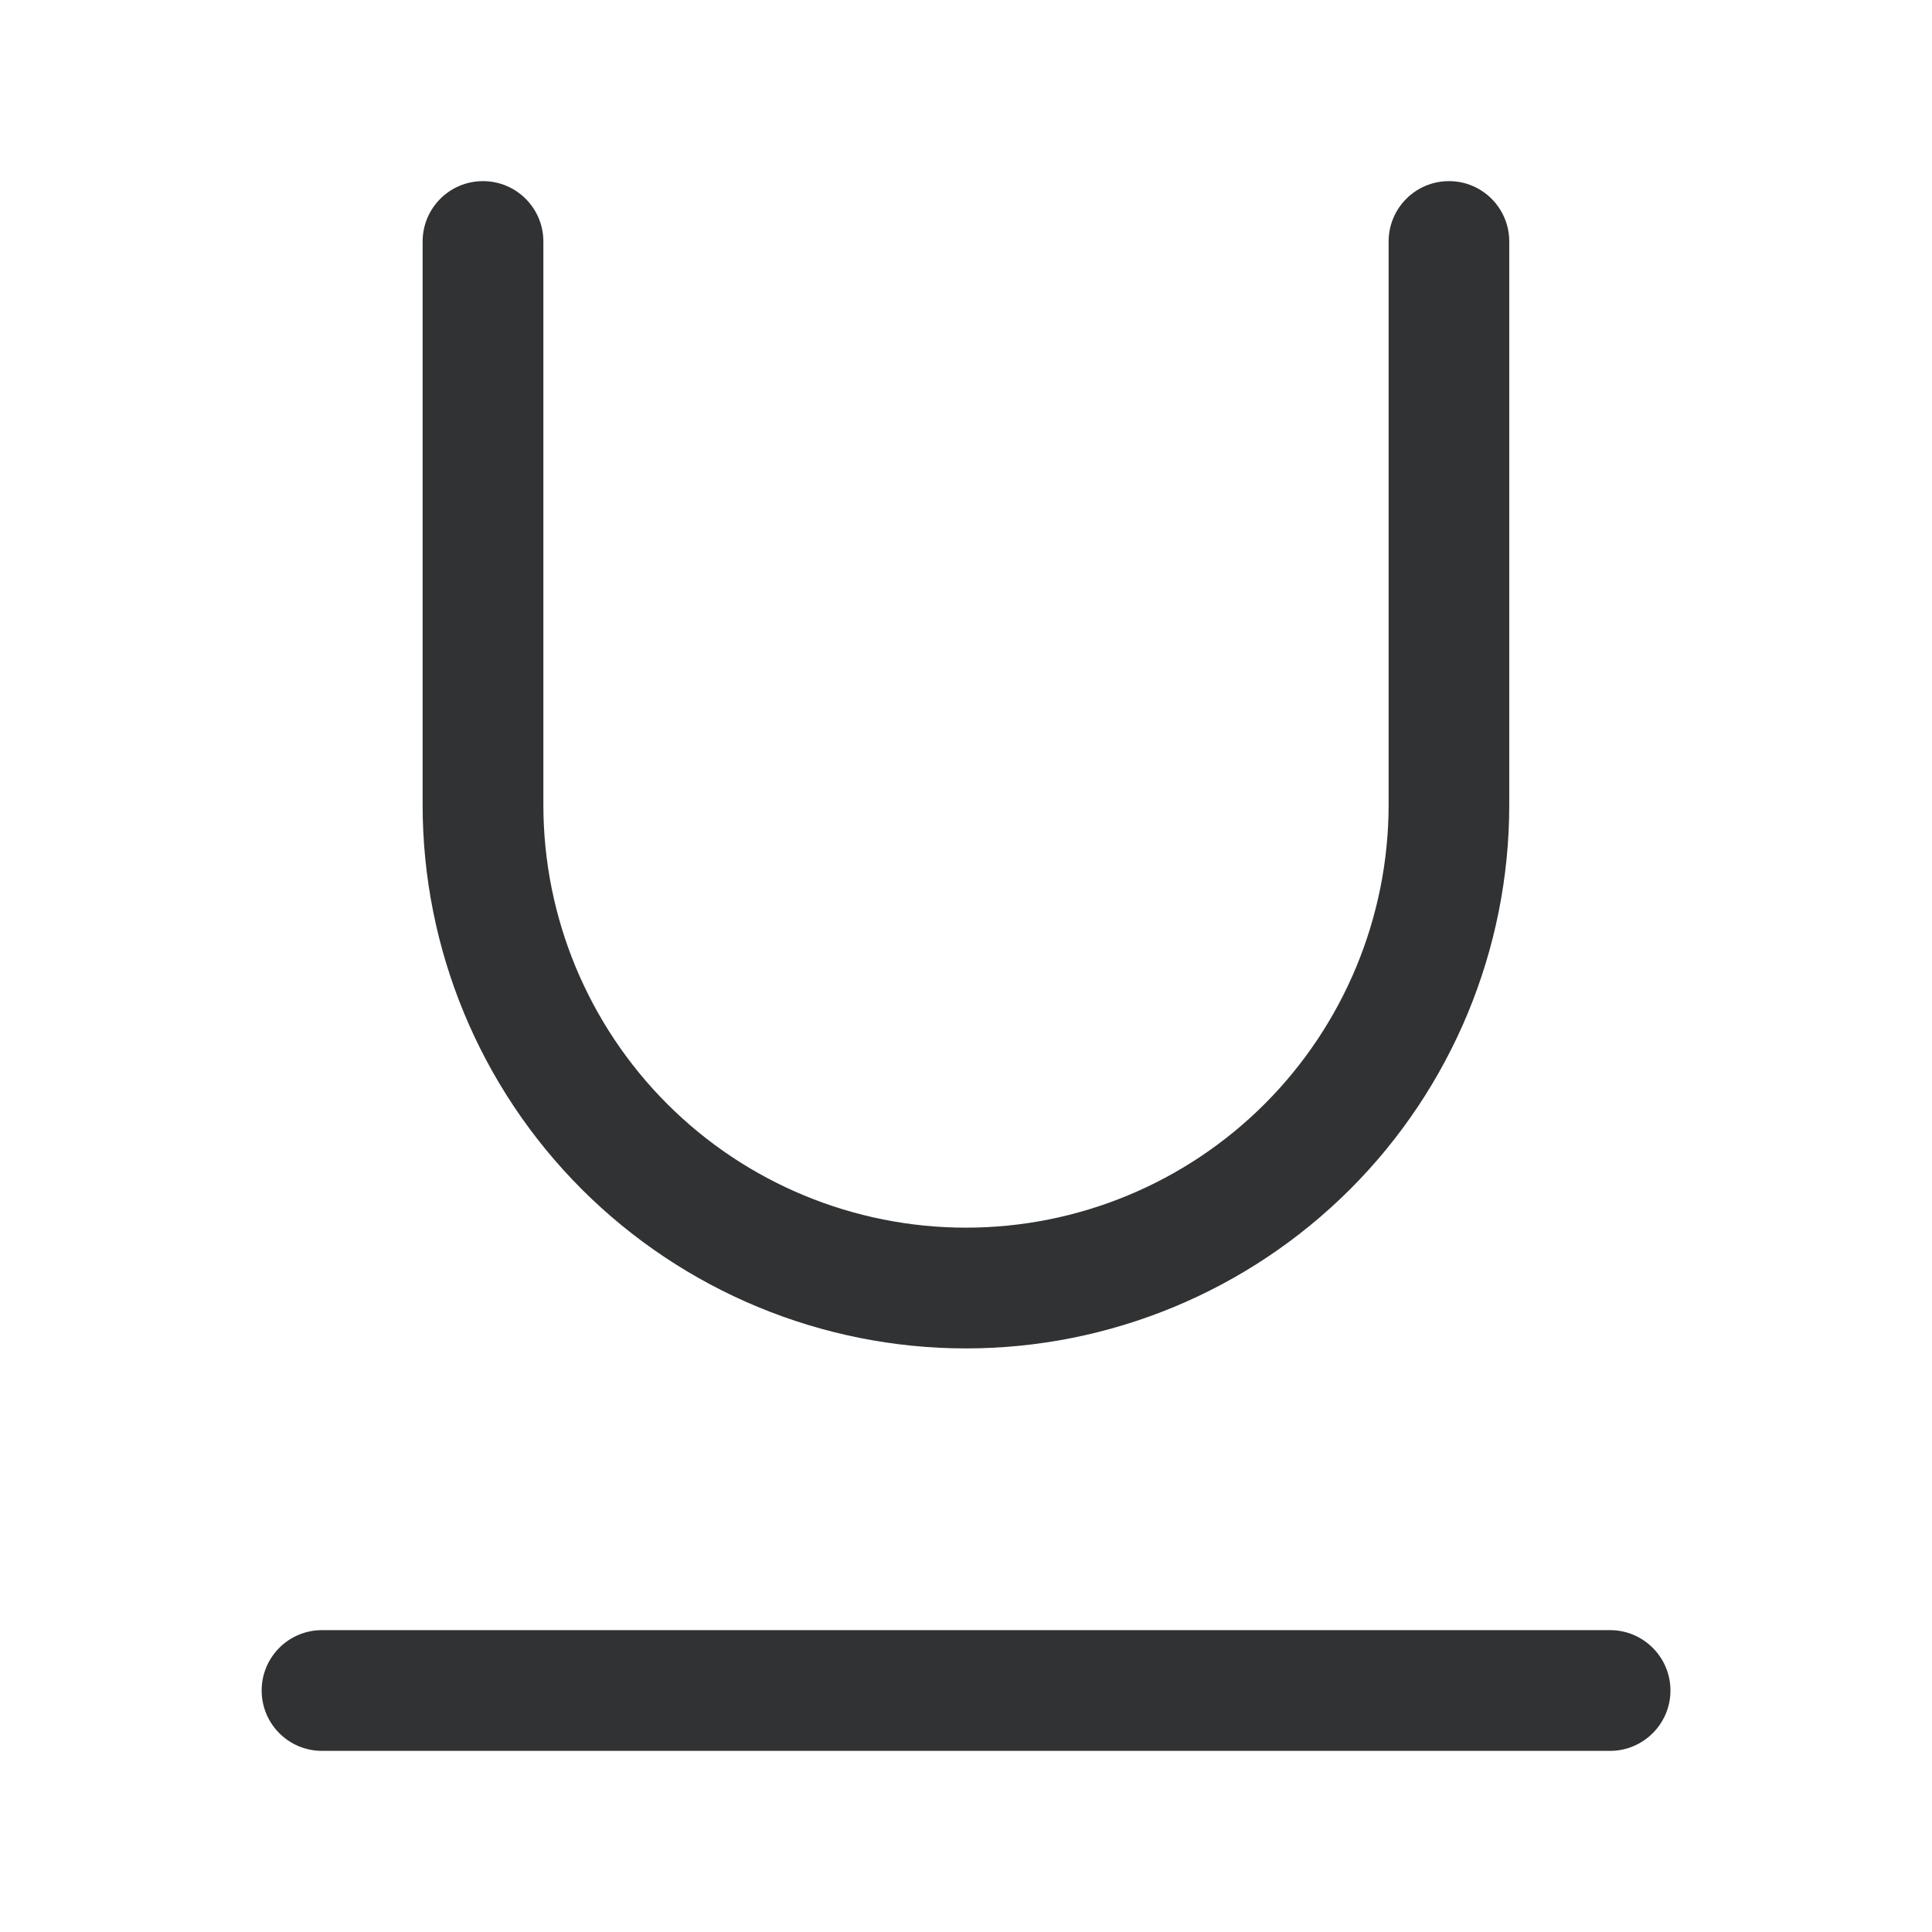
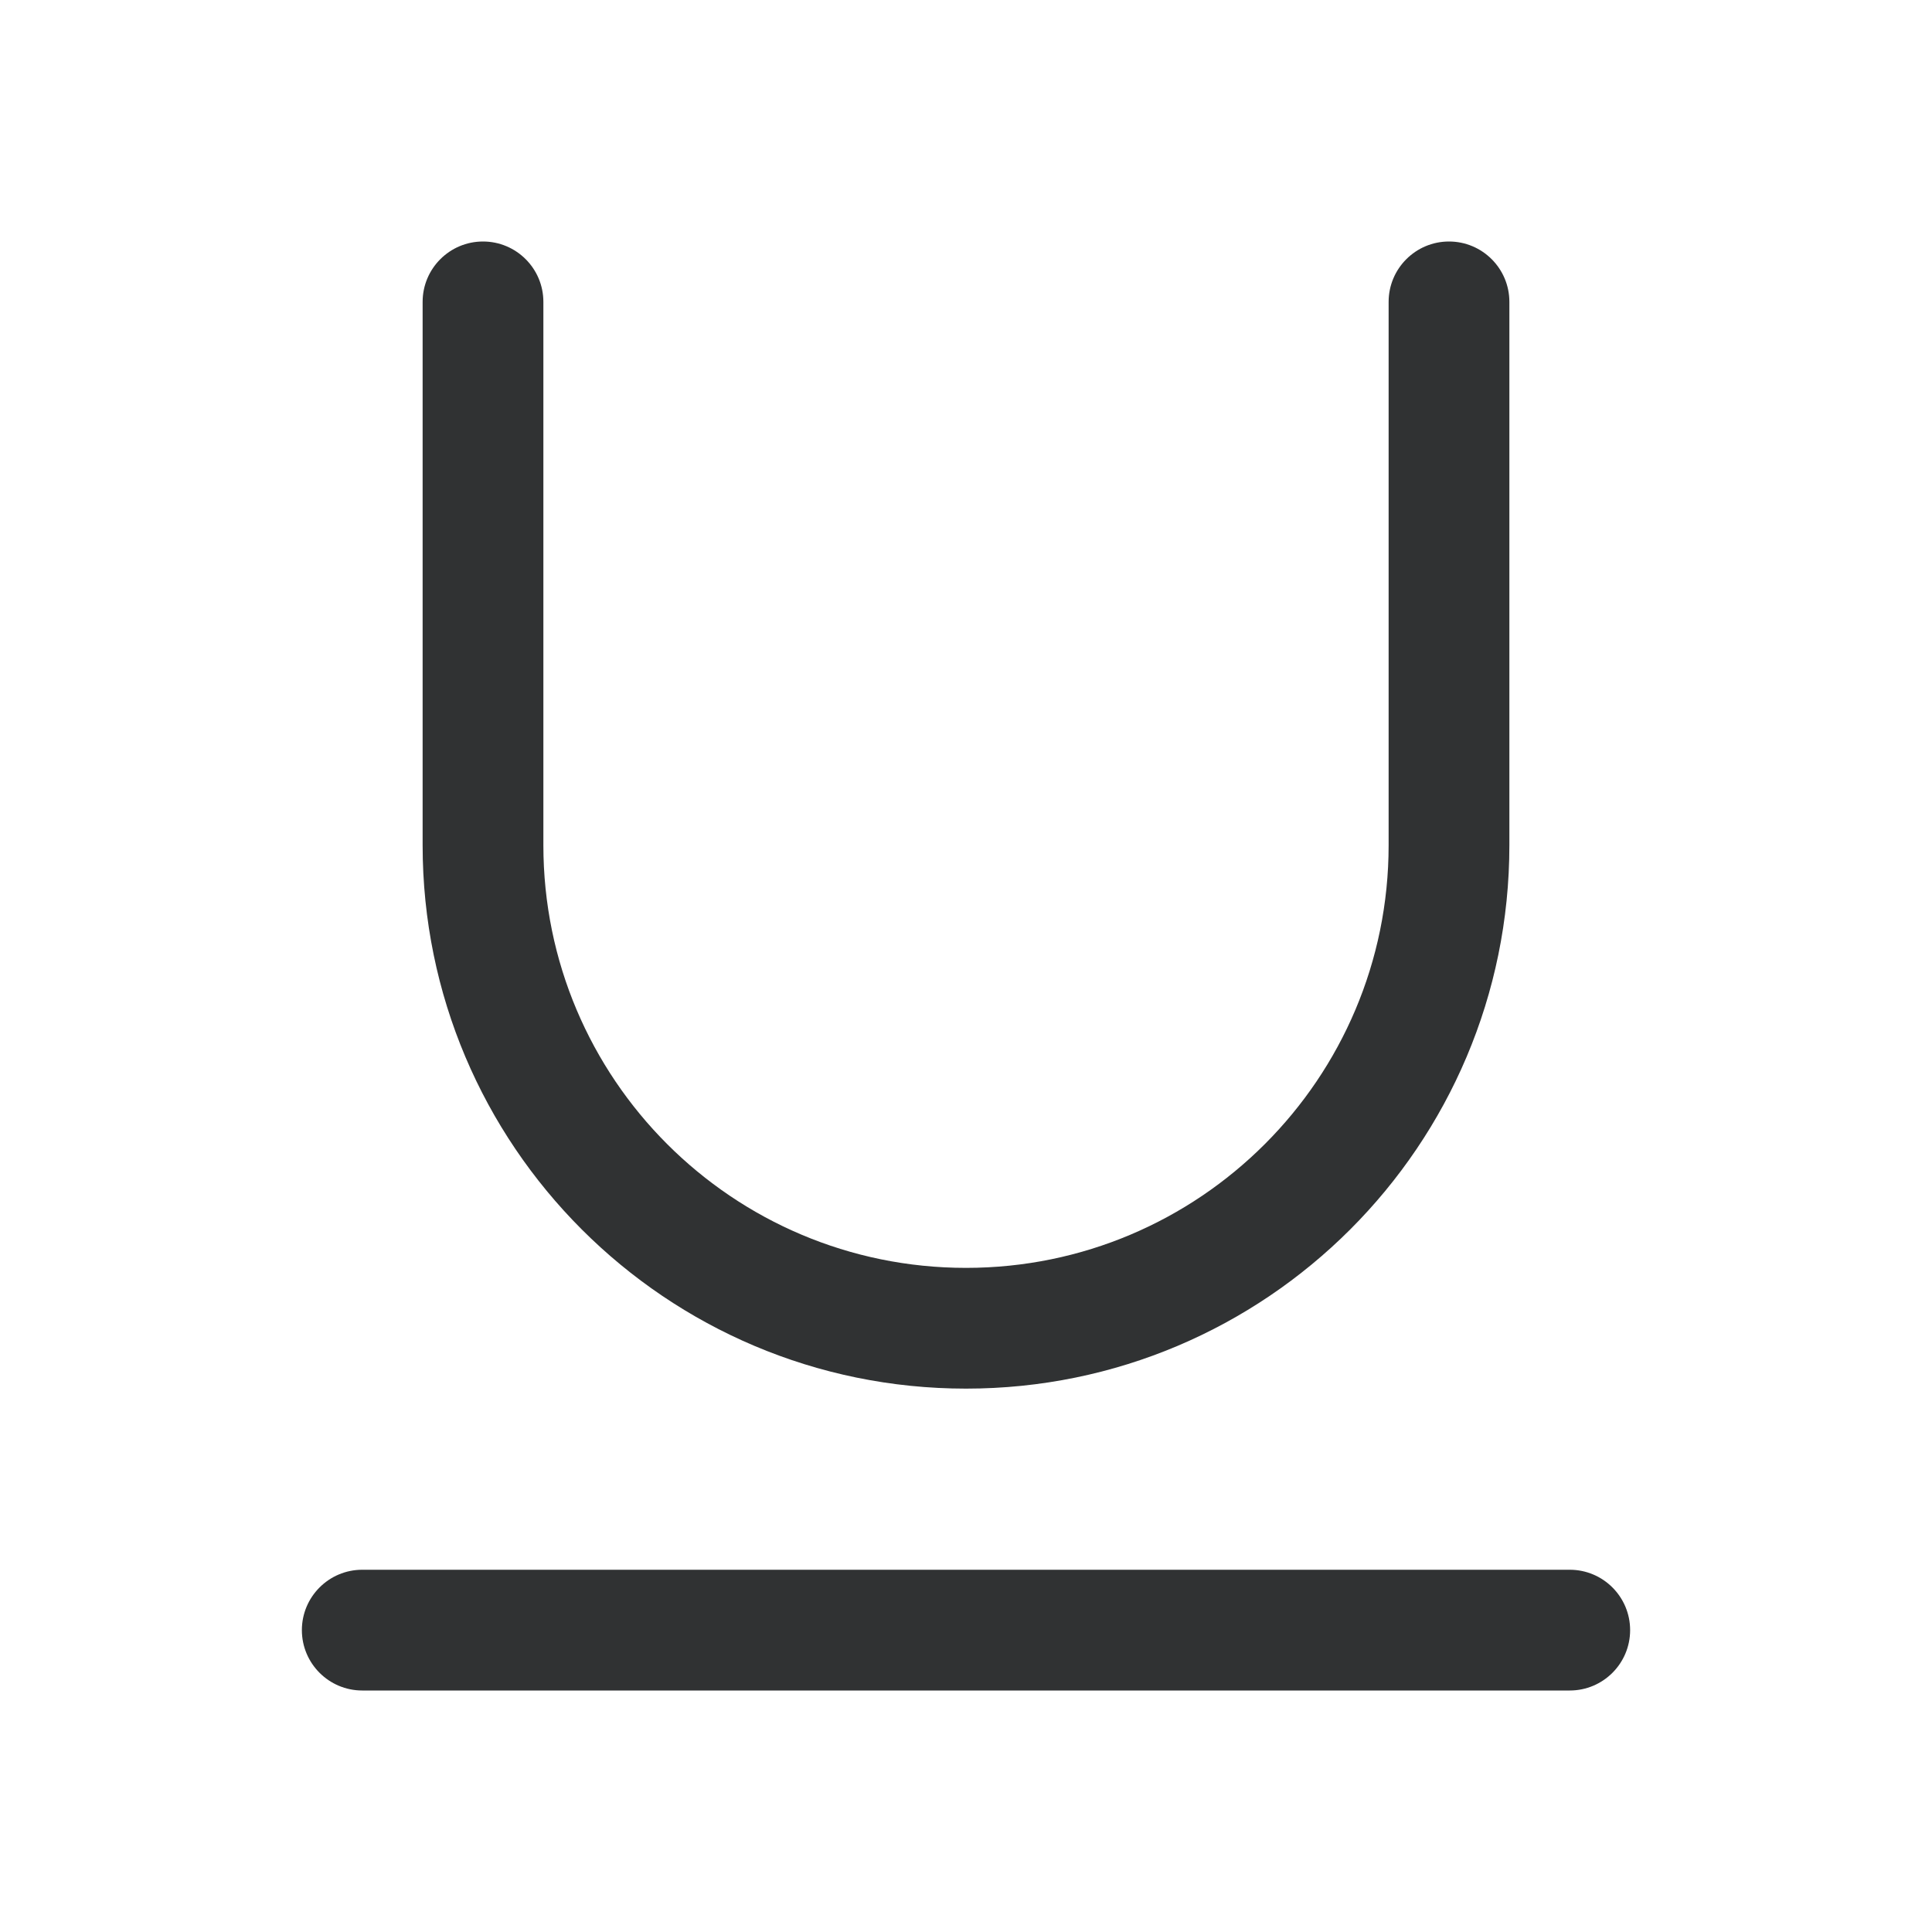
<svg xmlns="http://www.w3.org/2000/svg" width="16" height="16" viewBox="0 0 16 16" fill="none">
-   <path fill="#303233" d="M13.334 13.5C13.609 13.5 13.834 13.724 13.834 14C13.834 14.276 13.609 14.5 13.334 14.5H2.667C2.39 14.5 2.167 14.276 2.167 14C2.167 13.724 2.39 13.5 2.667 13.5H13.334Z" />
-   <path fill="#303233" d="M12 1.5C12.276 1.5 12.499 1.724 12.499 2V6.667C12.499 7.86 12.025 9.005 11.181 9.849C10.337 10.692 9.193 11.167 8 11.167C6.806 11.167 5.662 10.692 4.818 9.849C3.974 9.005 3.5 7.86 3.5 6.667V2C3.5 1.724 3.723 1.5 4 1.5C4.276 1.5 4.5 1.724 4.5 2V6.667C4.5 7.595 4.869 8.485 5.525 9.142C6.181 9.798 7.071 10.167 8 10.167C8.928 10.167 9.818 9.798 10.474 9.142C11.13 8.485 11.499 7.595 11.5 6.667V2C11.5 1.724 11.723 1.5 12 1.5Z" />
+   <path fill="#303233" d="M13 13C13.276 13 13.5 13.224 13.5 13.5C13.5 13.776 13.276 14 13 14H3C2.724 14 2.5 13.776 2.5 13.5C2.5 13.224 2.724 13 3 13H13Z" />
+   <path fill="#303233" d="M12 2C12.276 2 12.5 2.224 12.5 2.5V7C12.5 9.485 10.485 11.5 8 11.5C5.515 11.5 3.5 9.485 3.5 7V2.5C3.5 2.224 3.724 2 4 2C4.276 2 4.5 2.224 4.5 2.5V7C4.5 8.933 6.067 10.5 8 10.5C9.933 10.5 11.5 8.933 11.5 7V2.5C11.5 2.224 11.724 2 12 2Z" />
</svg>
